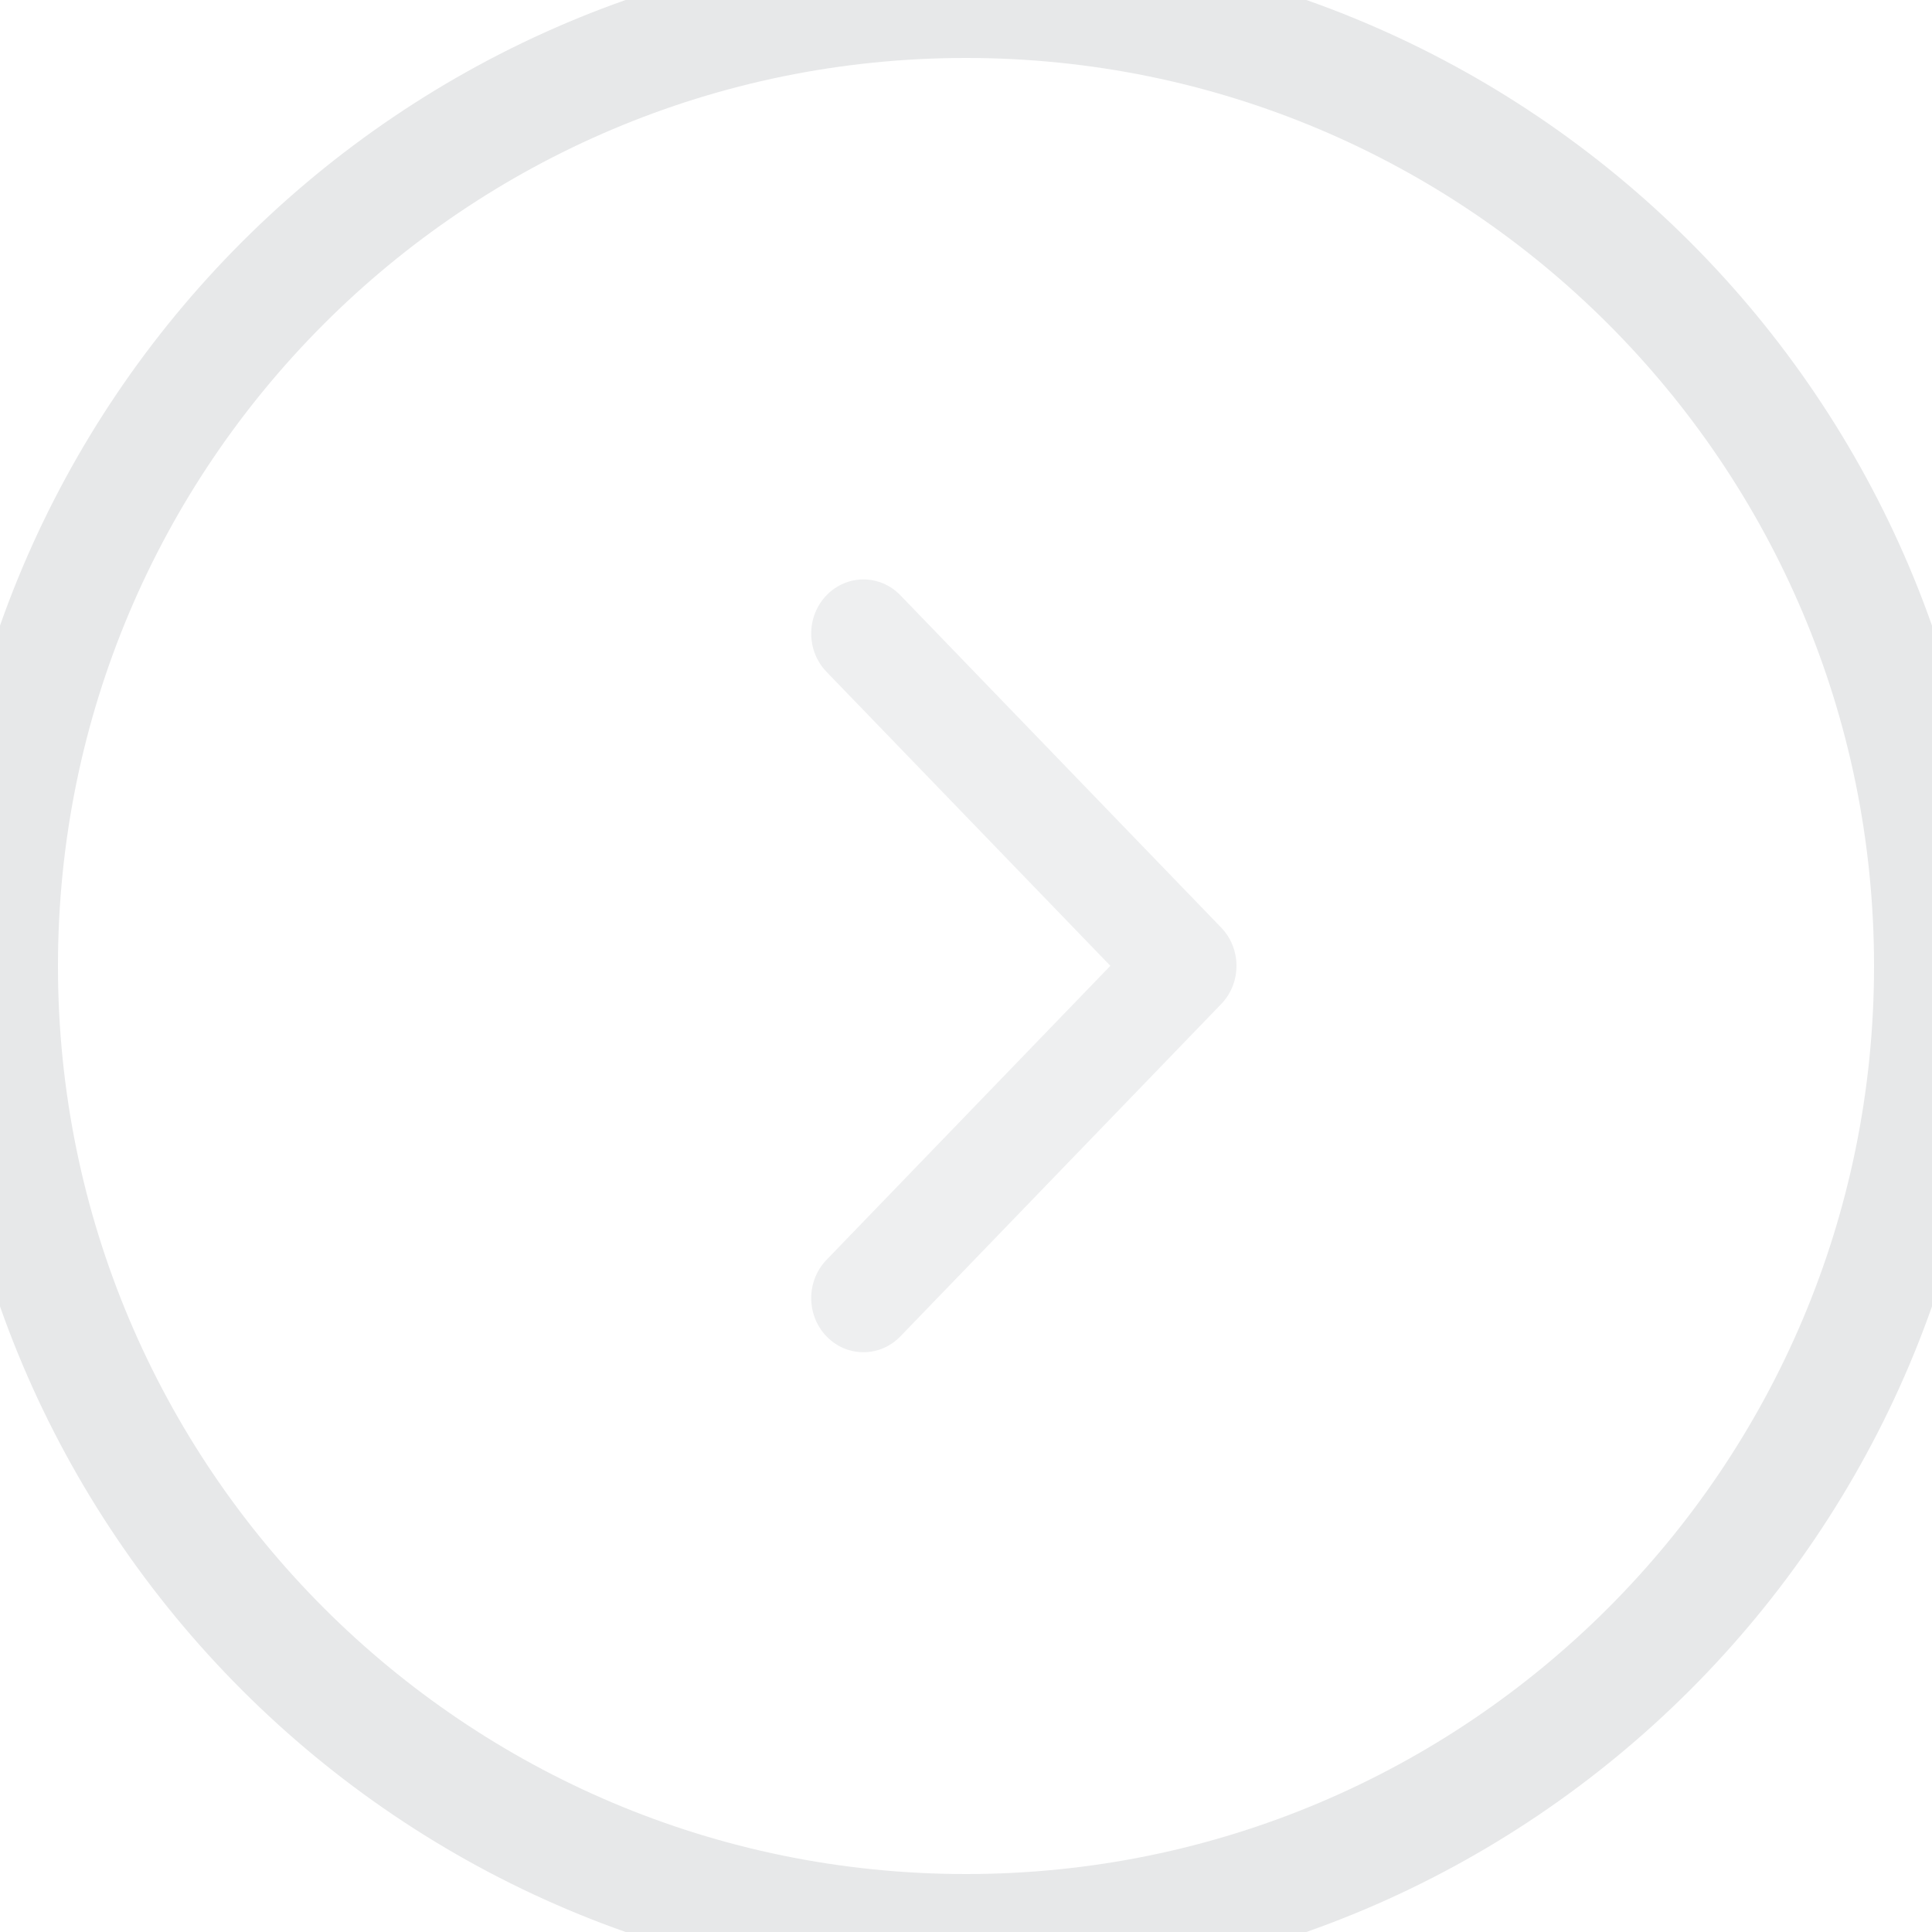
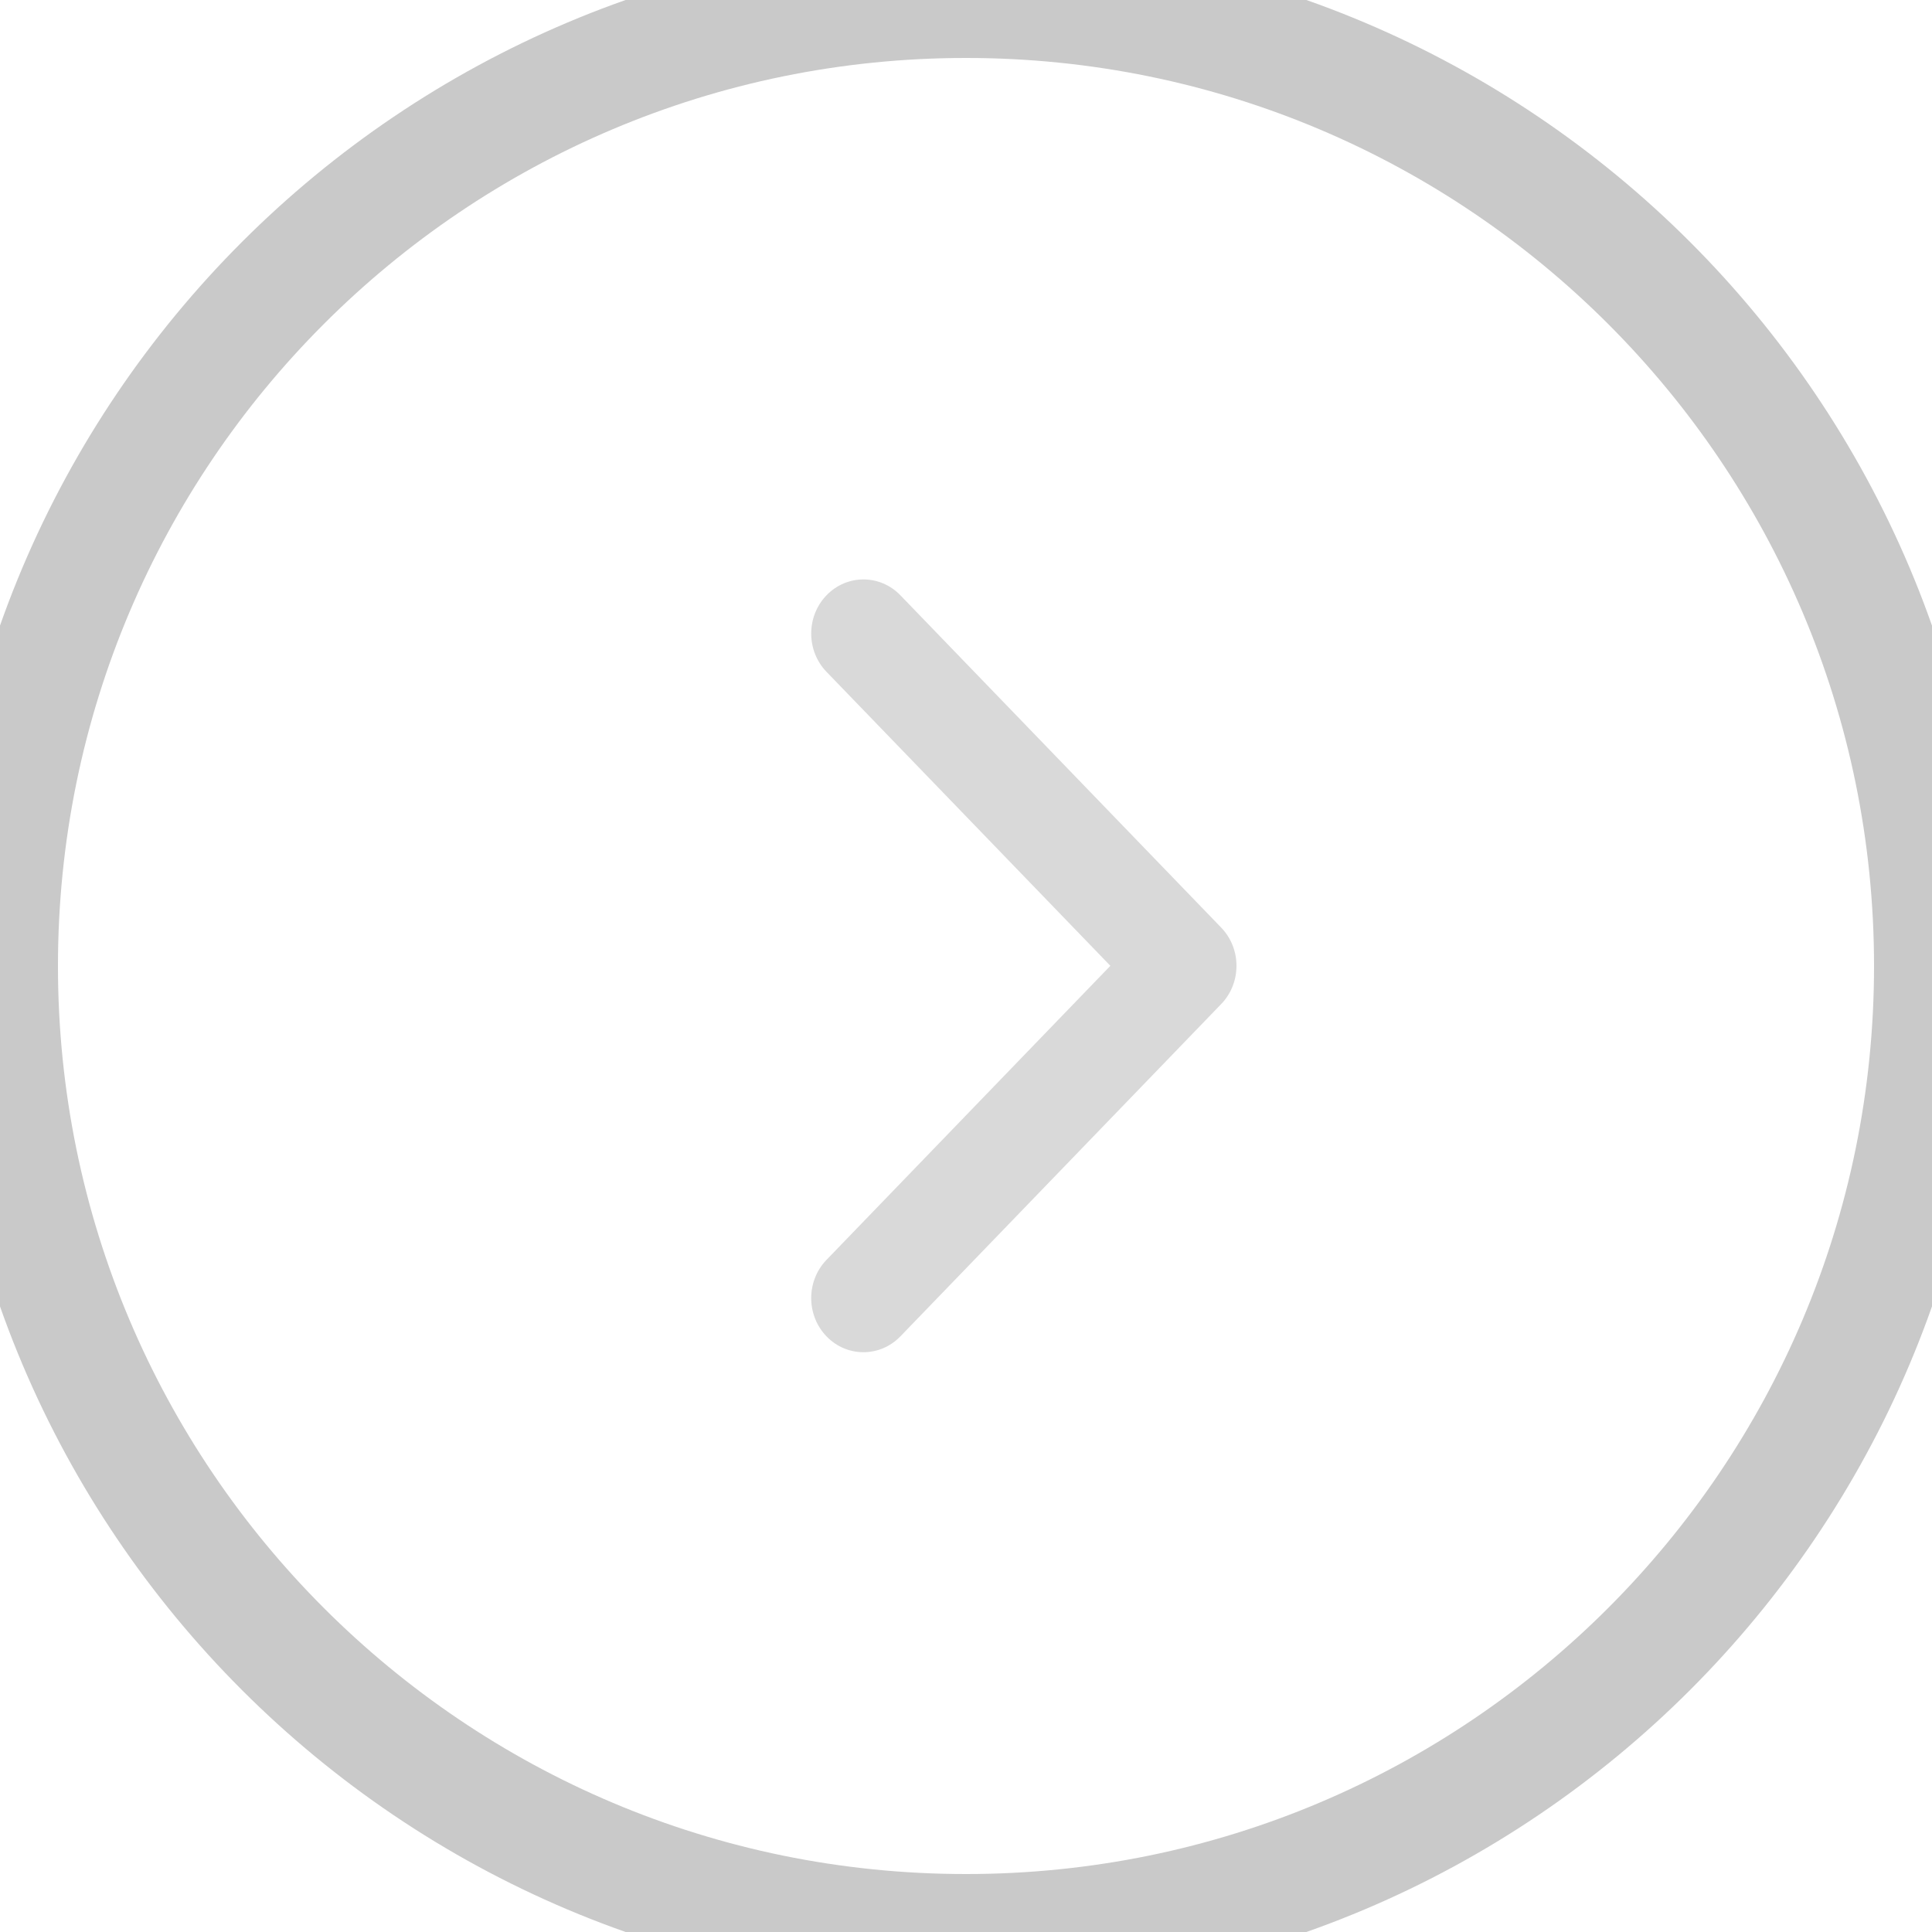
<svg xmlns="http://www.w3.org/2000/svg" version="1.1" baseProfile="full" height="50px" width="50px">
-   <path stroke="#e7e8e9" stroke-width="3px" stroke-linecap="butt" stroke-linejoin="miter" fill-opacity="0.702" fill="none" d="M25,0 C38.807,0 50,11.193 50,25 C50,38.807 38.807,50 25,50 C11.193,50 0,38.807 0,25 C0,11.193 11.193,0 25,0 Z " />
-   <path fill-opacity="0.702" fill="#e7e8e9" d="M31.604,25.985 C31.604,25.985 23.302,34.585 23.302,34.585 C22.774,35.132 21.917,35.132 21.39,34.585 C20.862,34.038 20.862,33.151 21.39,32.605 C21.39,32.605 28.736,24.995 28.736,24.995 C28.736,24.995 21.39,17.387 21.39,17.387 C20.862,16.84 20.862,15.953 21.39,15.406 C21.918,14.859 22.774,14.859 23.302,15.406 C23.302,15.406 31.604,24.006 31.604,24.006 C31.868,24.279 32,24.637 32,24.995 C32,25.354 31.868,25.713 31.604,25.985 Z " />
+   <path stroke="#c9c9c9" stroke-width="3px" stroke-linecap="butt" stroke-linejoin="miter" fill-opacity="0.702" fill="none" d="M25,0 C38.807,0 50,11.193 50,25 C50,38.807 38.807,50 25,50 C11.193,50 0,38.807 0,25 C0,11.193 11.193,0 25,0 Z " />
+   <path fill-opacity="0.702" fill="#c9c9c9" d="M31.604,25.985 C31.604,25.985 23.302,34.585 23.302,34.585 C22.774,35.132 21.917,35.132 21.39,34.585 C20.862,34.038 20.862,33.151 21.39,32.605 C21.39,32.605 28.736,24.995 28.736,24.995 C28.736,24.995 21.39,17.387 21.39,17.387 C20.862,16.84 20.862,15.953 21.39,15.406 C21.918,14.859 22.774,14.859 23.302,15.406 C23.302,15.406 31.604,24.006 31.604,24.006 C31.868,24.279 32,24.637 32,24.995 C32,25.354 31.868,25.713 31.604,25.985 Z " />
</svg>
